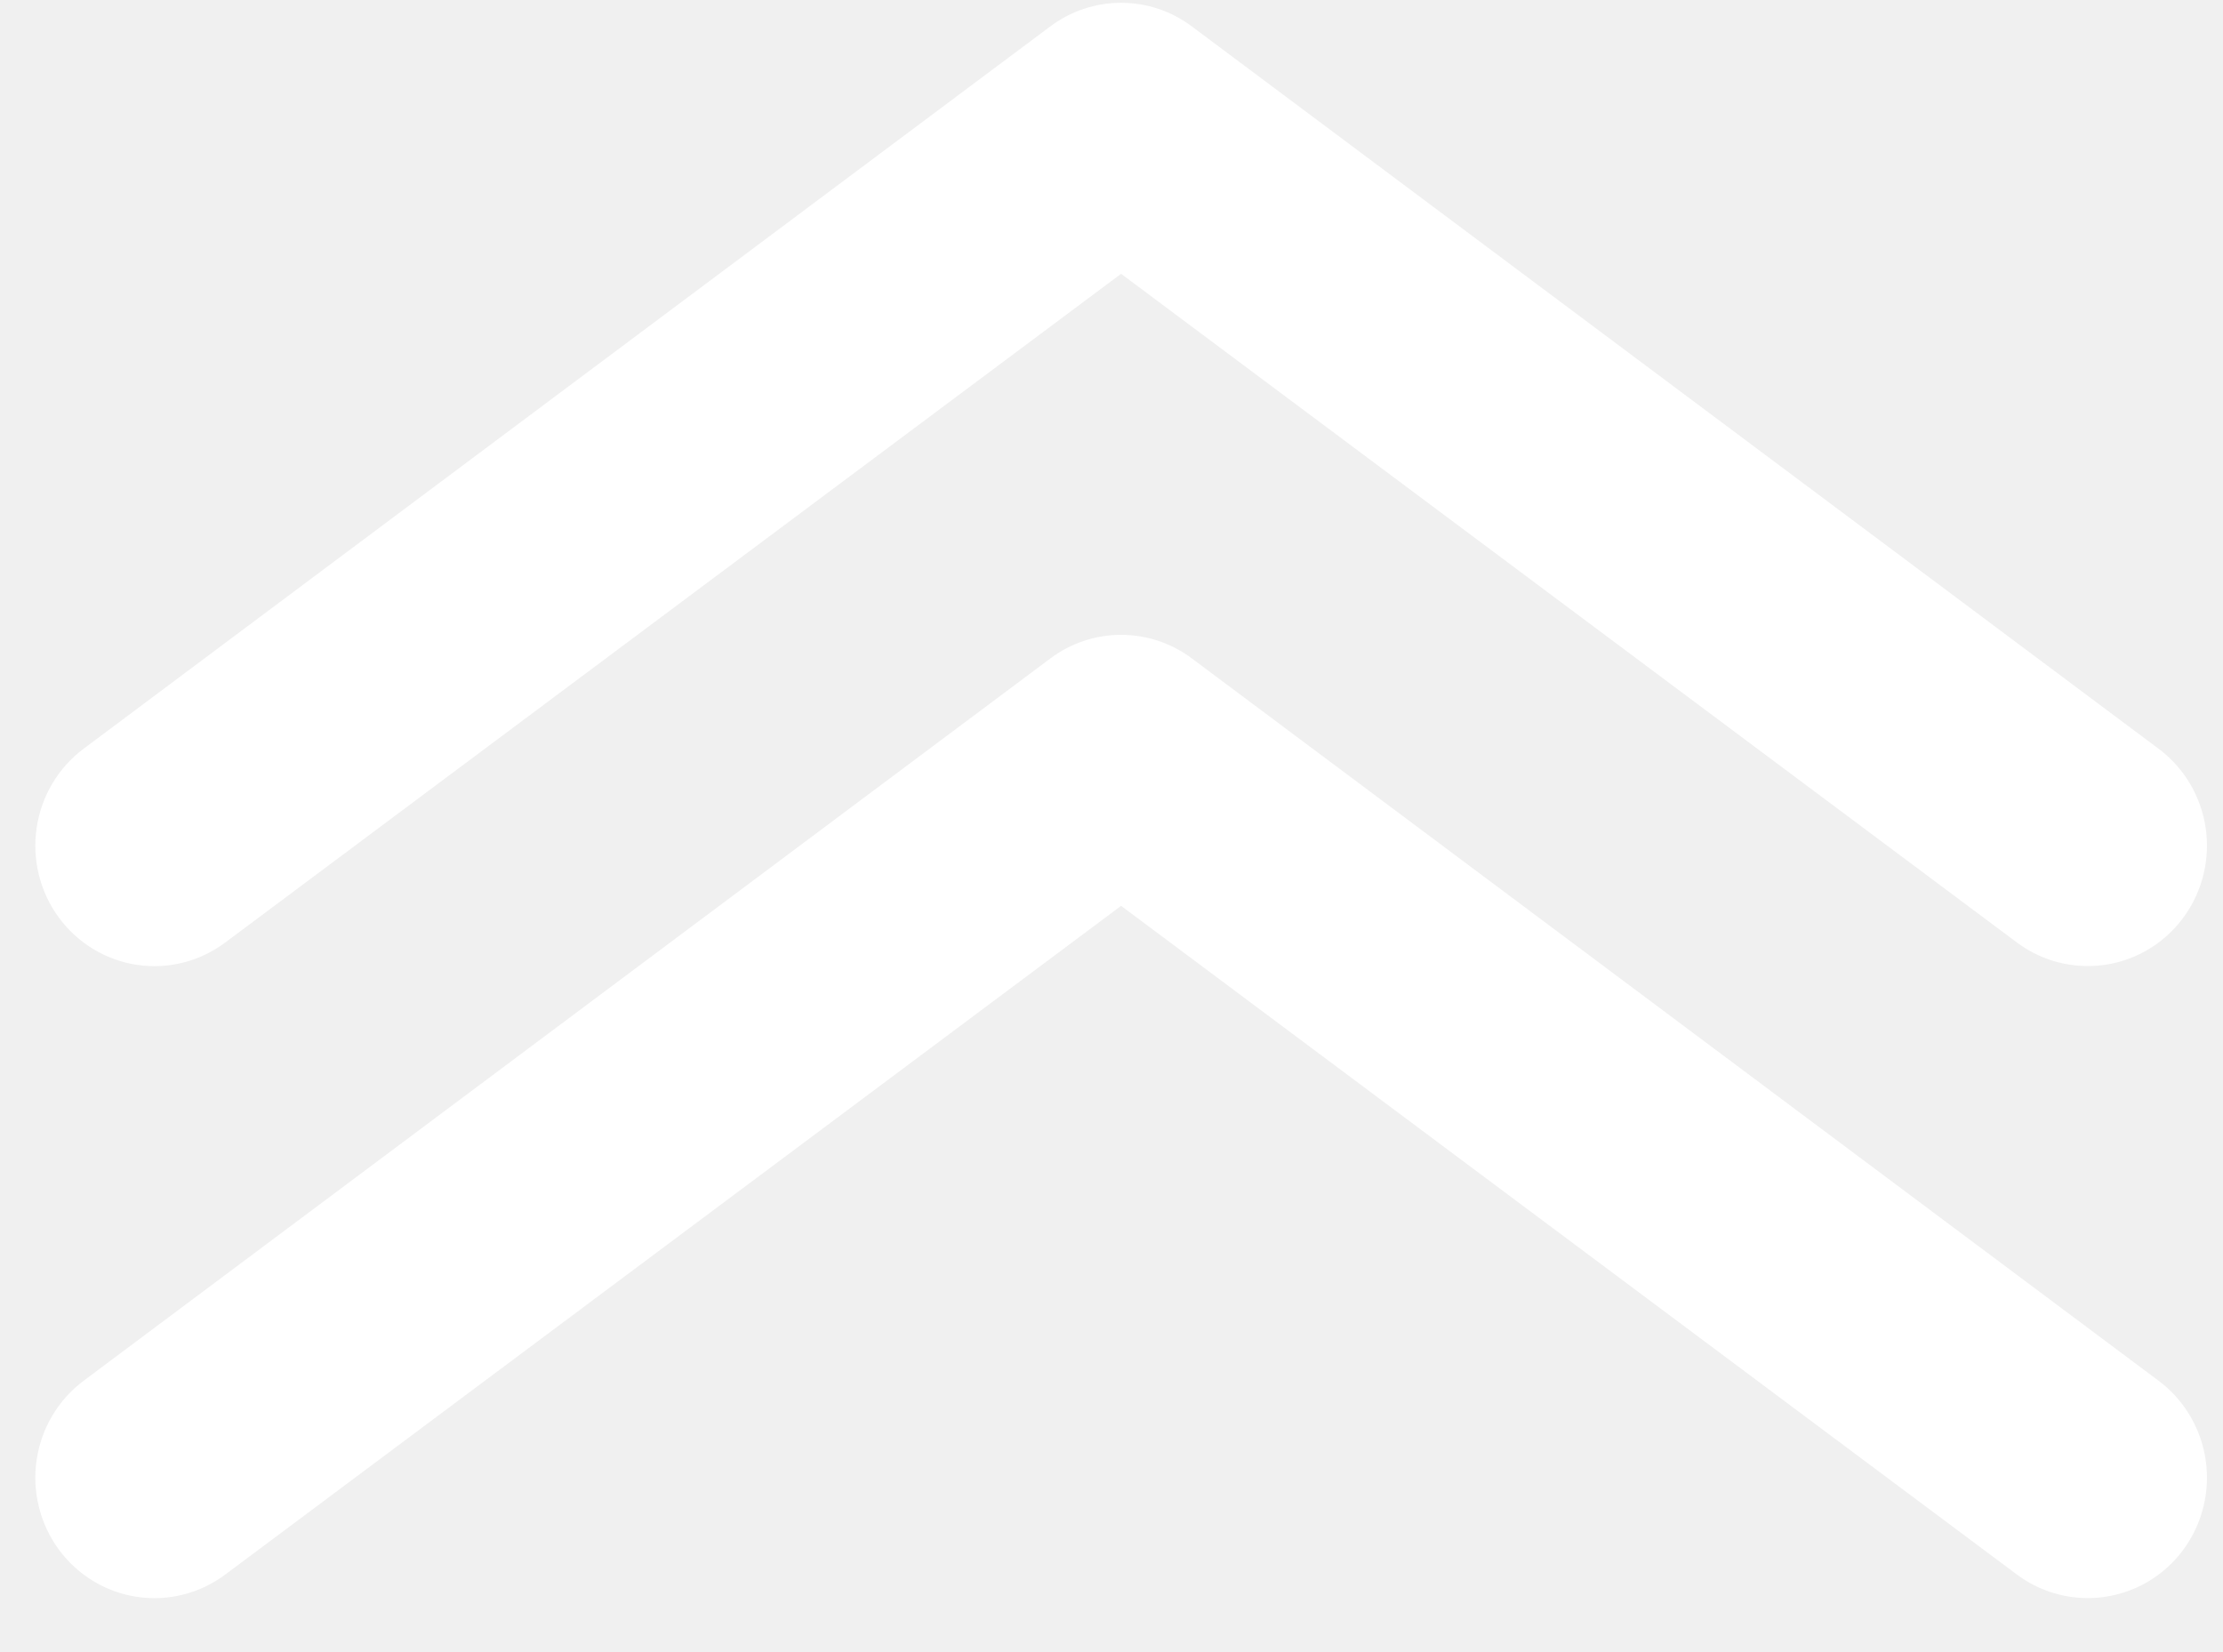
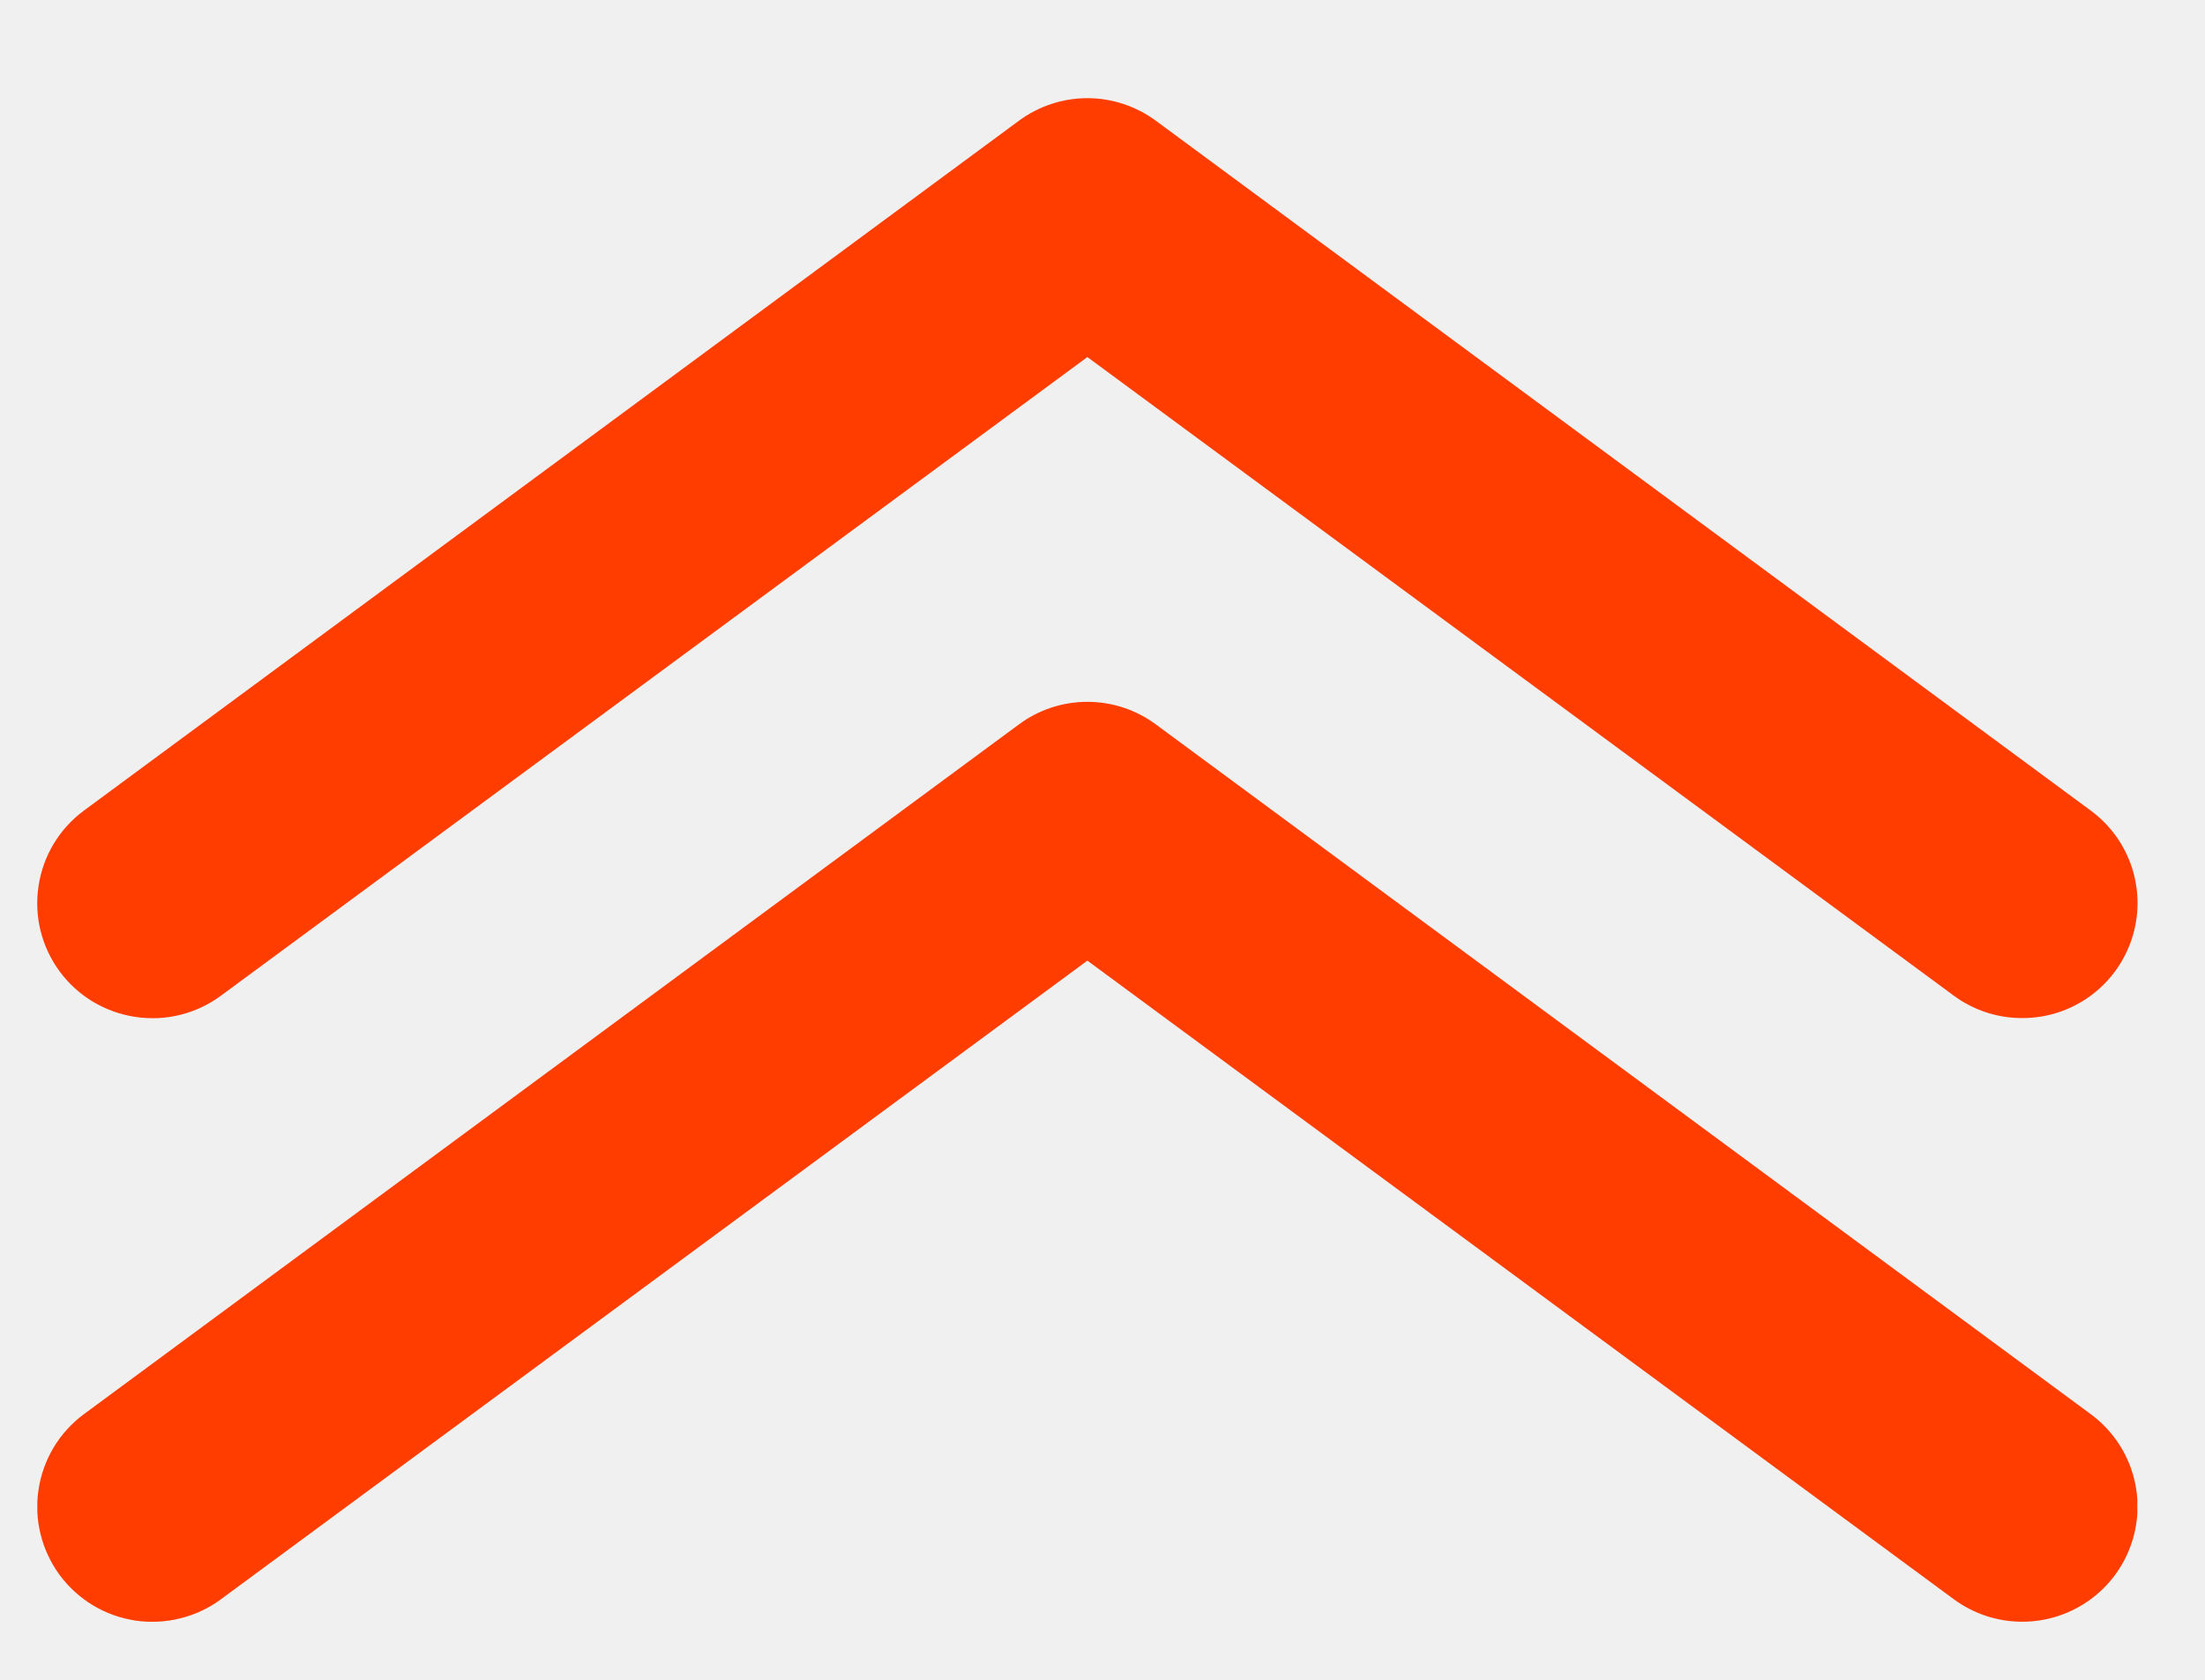
- <svg xmlns="http://www.w3.org/2000/svg" width="35" height="26" viewBox="0 0 35 26" fill="none">
-   <g id="Prio alta" clip-path="url(#clip0_98630_5750)">
+ <svg xmlns="http://www.w3.org/2000/svg" width="21" height="16" viewBox="0 0 21 16" fill="none">
+   <g id="Prio alta" clip-path="url(#clip0_156_1119)">
    <g id="Capa 2">
      <g id="Capa 1">
-         <path id="Vector" d="M32.871 25.163C32.47 25.163 32.079 25.034 31.756 24.793L17.651 14.263L3.546 24.793C3.348 24.941 3.123 25.048 2.884 25.108C2.645 25.169 2.397 25.18 2.153 25.143C1.91 25.107 1.676 25.021 1.465 24.893C1.254 24.765 1.07 24.595 0.923 24.395C0.777 24.195 0.671 23.967 0.612 23.725C0.552 23.483 0.54 23.232 0.577 22.985C0.651 22.488 0.917 22.04 1.317 21.741L16.537 10.368C16.859 10.126 17.25 9.996 17.651 9.996C18.052 9.996 18.443 10.126 18.766 10.368L33.986 21.741C34.303 21.978 34.539 22.311 34.659 22.691C34.779 23.072 34.777 23.481 34.653 23.86C34.53 24.24 34.291 24.57 33.971 24.804C33.651 25.038 33.266 25.163 32.871 25.163Z" fill="white" />
-         <path id="Vector_2" d="M32.871 15.211C32.47 15.212 32.079 15.082 31.756 14.841L17.651 4.311L3.546 14.841C3.146 15.14 2.645 15.267 2.153 15.192C1.661 15.117 1.219 14.848 0.923 14.443C0.628 14.039 0.503 13.531 0.577 13.034C0.651 12.536 0.917 12.088 1.317 11.789L16.536 0.416C16.859 0.174 17.25 0.044 17.651 0.044C18.052 0.044 18.443 0.174 18.765 0.416L33.985 11.789C34.303 12.026 34.539 12.359 34.659 12.74C34.779 13.12 34.777 13.529 34.653 13.909C34.529 14.288 34.291 14.618 33.971 14.852C33.651 15.086 33.266 15.212 32.871 15.211Z" fill="white" />
+         <path id="Vector" d="M19.26 15.447C19.025 15.447 18.797 15.372 18.608 15.233L10.356 9.15L2.104 15.233C1.988 15.319 1.856 15.381 1.716 15.415C1.577 15.45 1.431 15.457 1.289 15.436C1.146 15.414 1.009 15.365 0.886 15.291C0.763 15.217 0.655 15.119 0.569 15.003C0.484 14.887 0.422 14.756 0.387 14.616C0.352 14.476 0.345 14.331 0.367 14.189C0.41 13.901 0.565 13.643 0.799 13.47L9.704 6.9C9.892 6.76 10.121 6.685 10.356 6.685C10.59 6.685 10.819 6.76 11.008 6.9L19.912 13.47C20.098 13.607 20.236 13.799 20.306 14.019C20.376 14.239 20.375 14.475 20.302 14.694C20.23 14.914 20.09 15.104 19.903 15.239C19.716 15.374 19.491 15.447 19.26 15.447Z" fill="#FF3D00" />
+         <path id="Vector_2" d="M19.26 9.697C19.025 9.698 18.797 9.623 18.608 9.484L10.356 3.401L2.104 9.484C1.87 9.657 1.577 9.73 1.289 9.686C1.001 9.643 0.742 9.488 0.569 9.254C0.396 9.02 0.323 8.727 0.367 8.44C0.41 8.152 0.565 7.894 0.799 7.721L9.704 1.15C9.892 1.011 10.121 0.935 10.356 0.935C10.59 0.935 10.819 1.011 11.008 1.15L19.912 7.721C20.098 7.858 20.236 8.05 20.306 8.27C20.376 8.49 20.375 8.726 20.302 8.945C20.23 9.164 20.09 9.355 19.903 9.49C19.716 9.625 19.491 9.698 19.26 9.697Z" fill="#FF3D00" />
      </g>
    </g>
  </g>
  <defs>
-     <clipPath id="clip0_98630_5750">
-       <rect width="34.186" height="25.116" fill="white" transform="translate(0.558105 0.0463867)" />
+     <clipPath id="clip0_156_1119">
+       <rect width="20" height="14.51" fill="white" transform="translate(0.355469 0.936768)" />
    </clipPath>
  </defs>
</svg>
